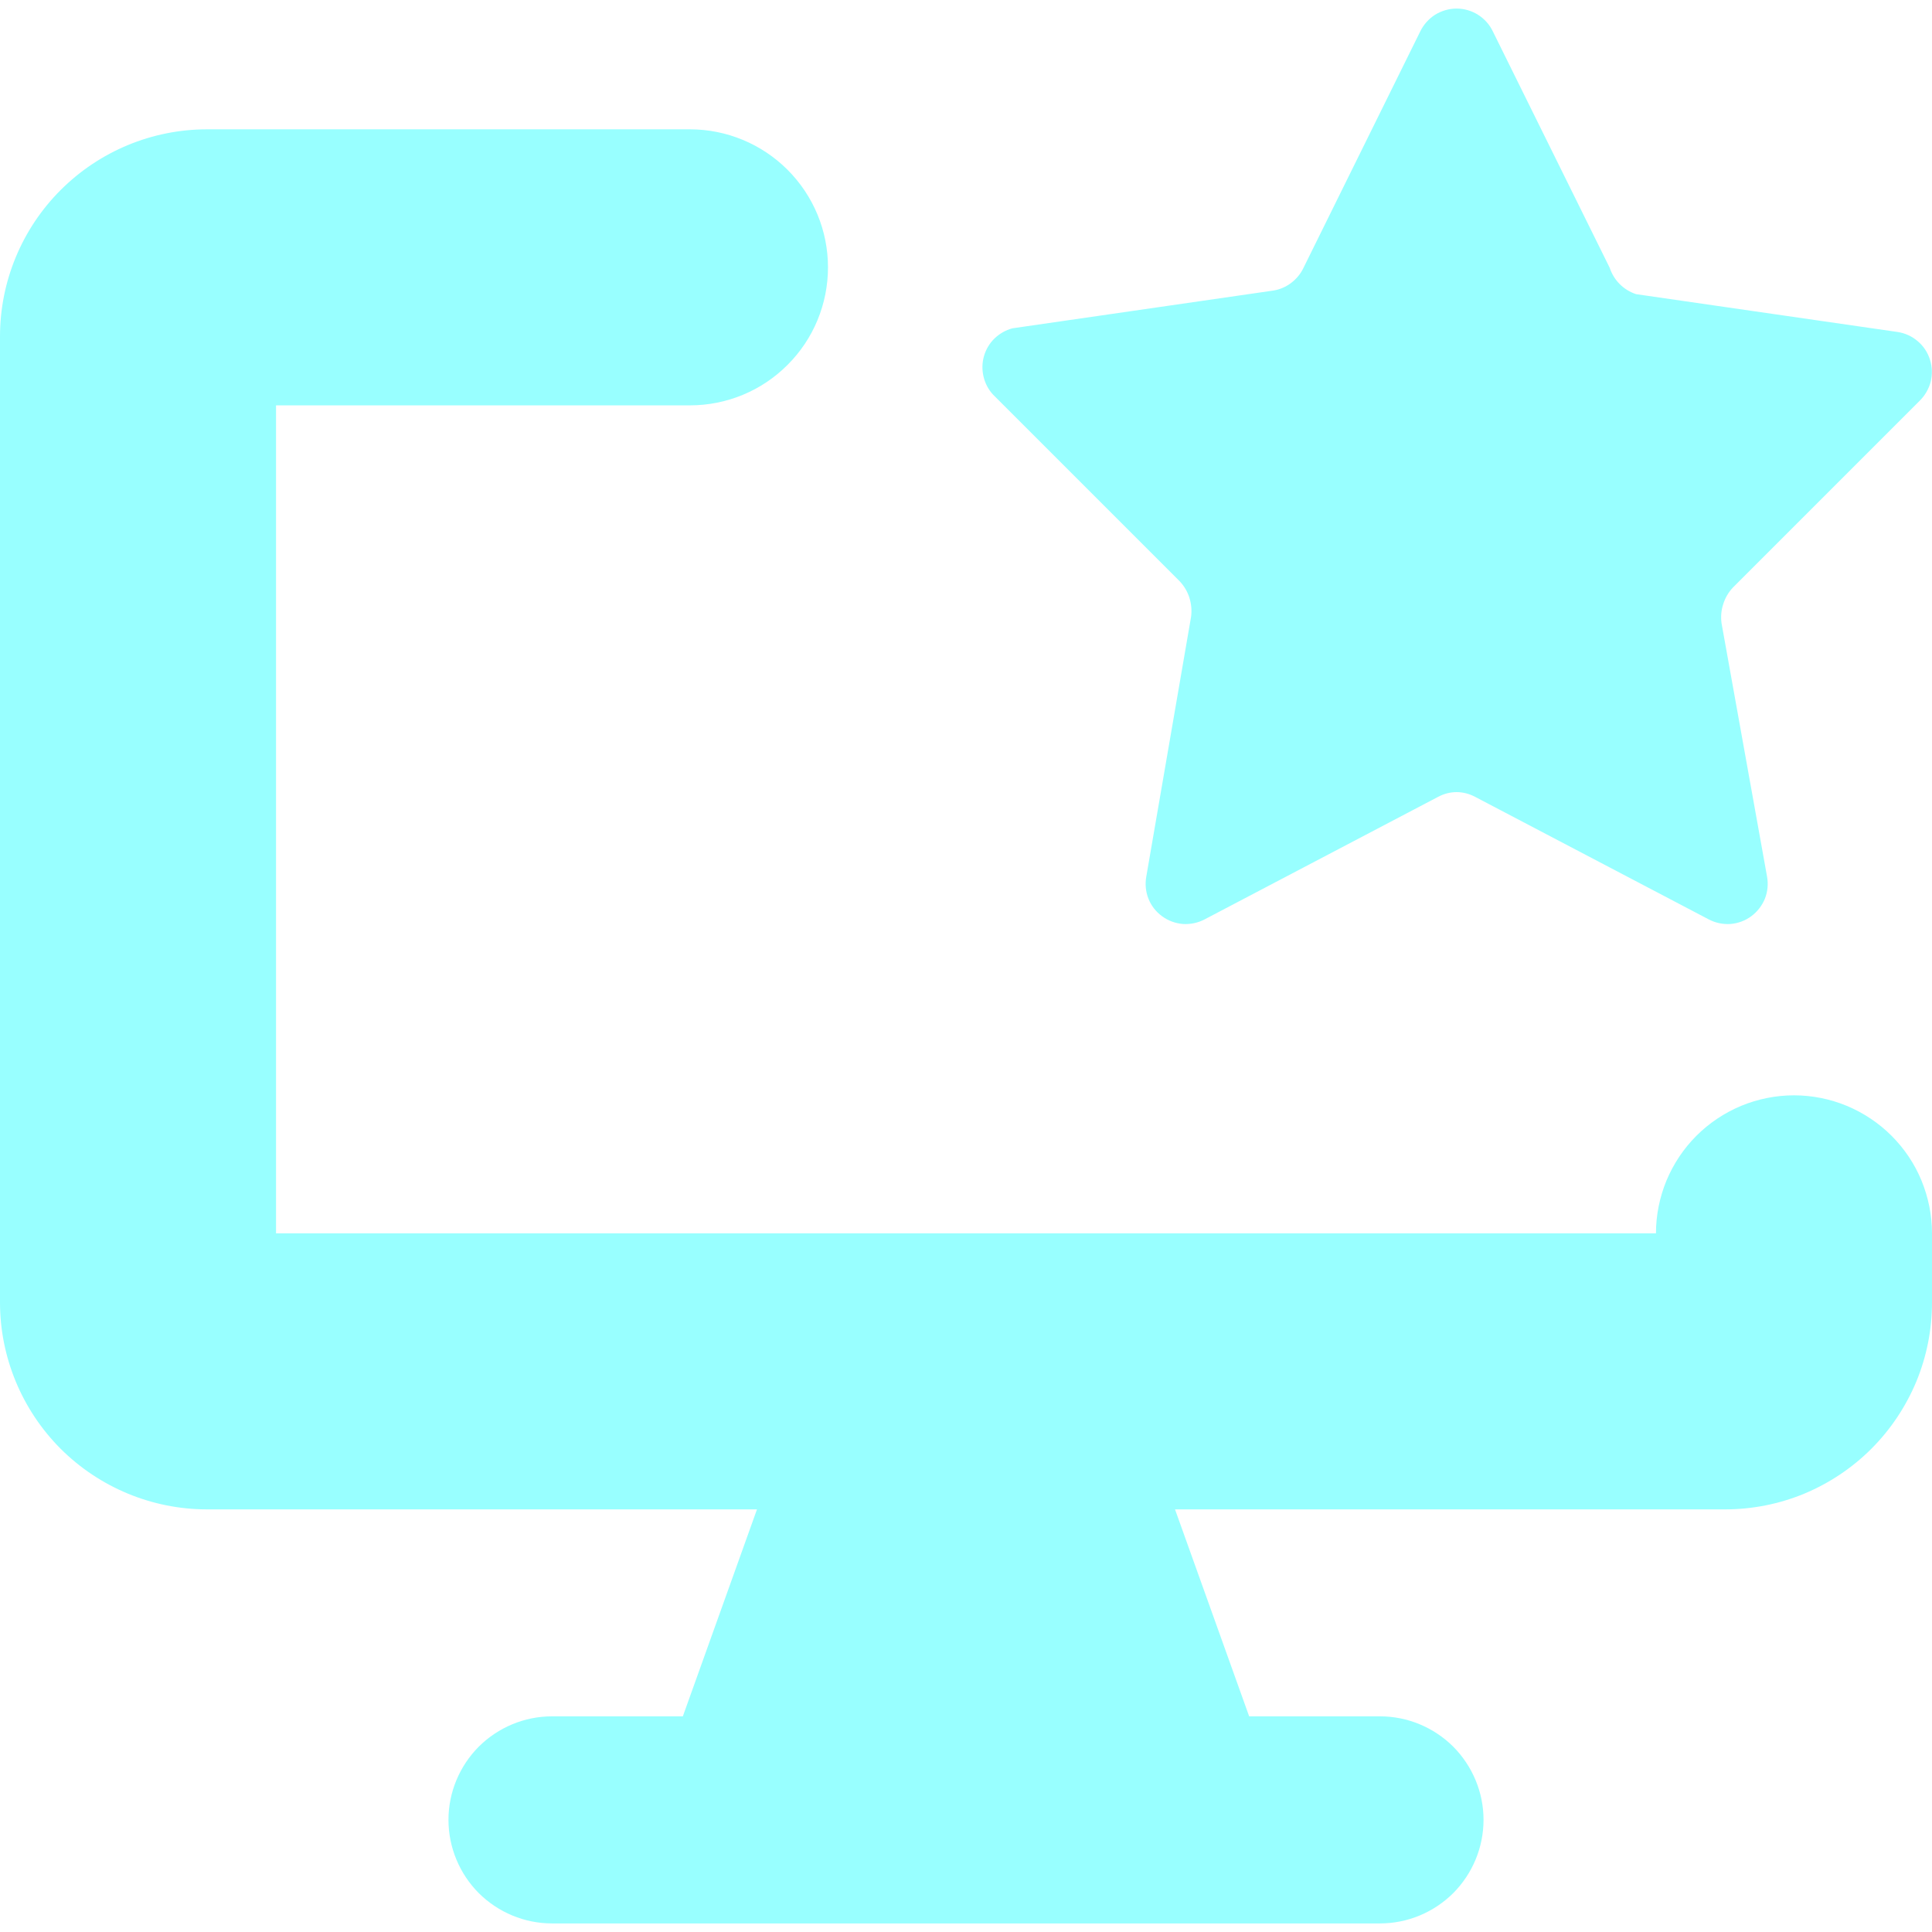
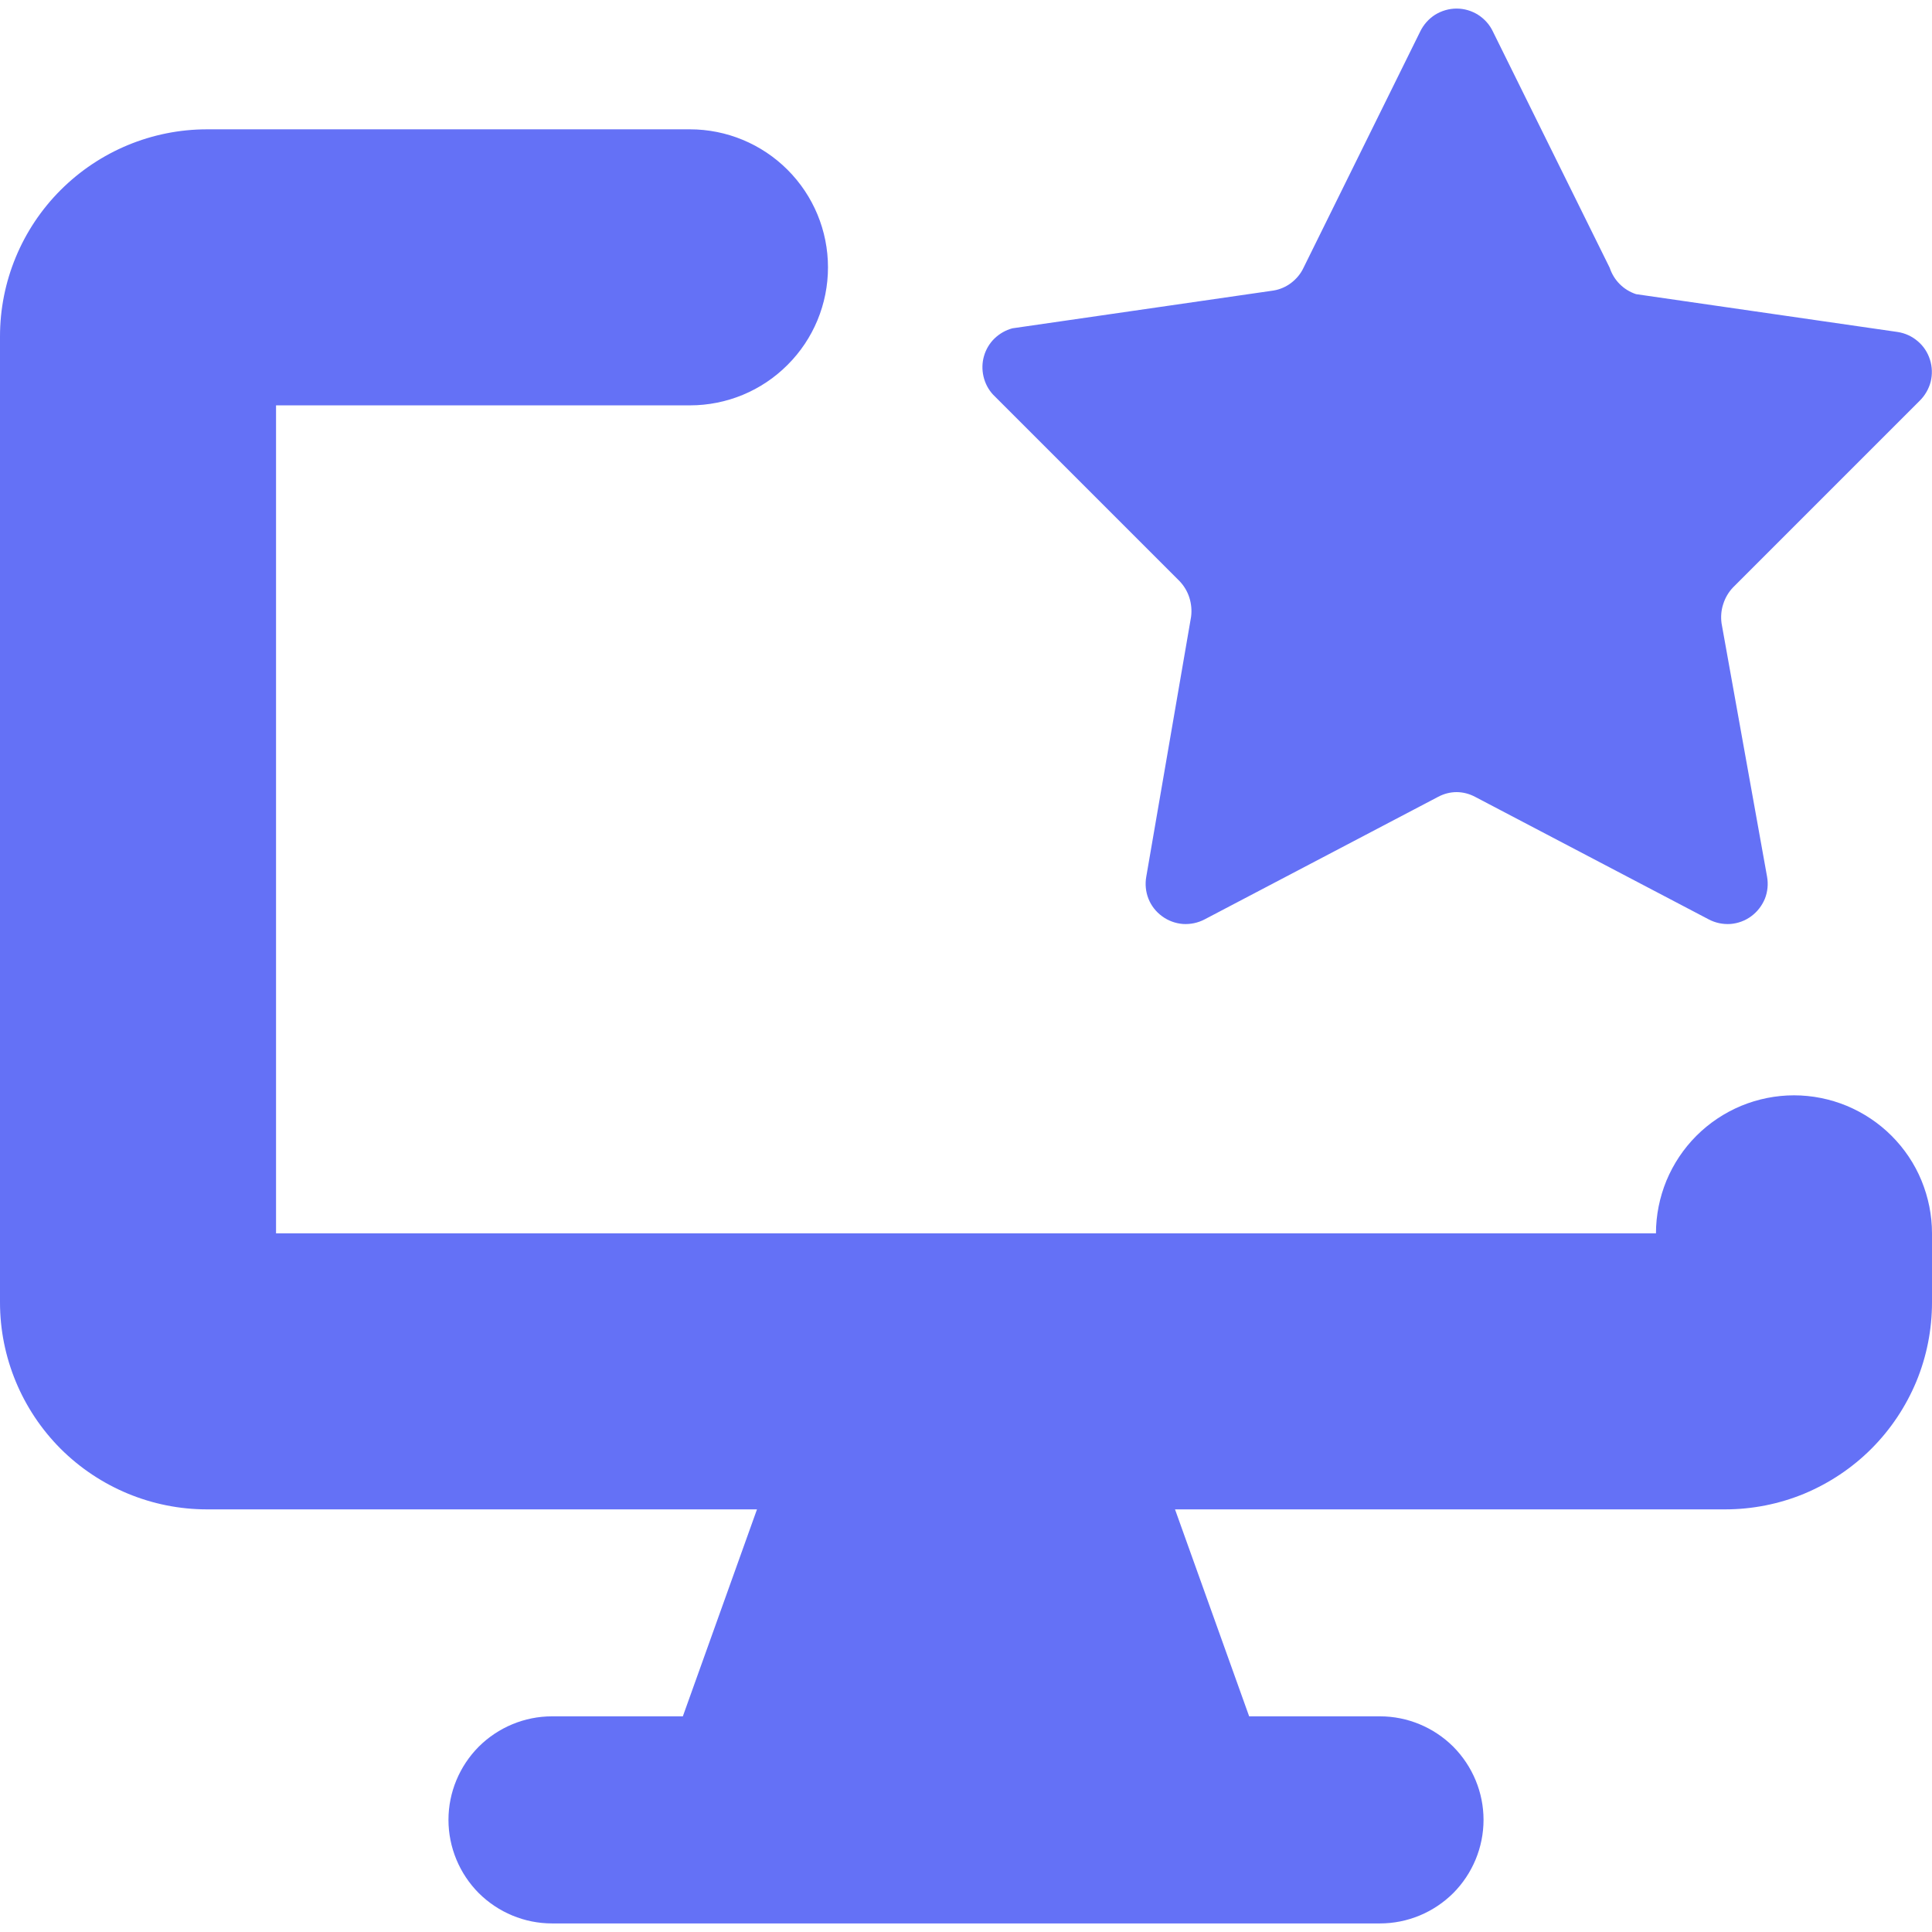
<svg xmlns="http://www.w3.org/2000/svg" width="16" height="16" viewBox="0 0 16 16" fill="none">
-   <path fill-rule="evenodd" clip-rule="evenodd" d="M12.363 0.26L13.331 2.218C13.348 2.269 13.376 2.315 13.414 2.353C13.452 2.391 13.498 2.419 13.549 2.436L15.713 2.749C15.775 2.758 15.833 2.784 15.881 2.825C15.929 2.865 15.964 2.918 15.983 2.978C16.002 3.037 16.004 3.101 15.989 3.162C15.973 3.222 15.941 3.277 15.896 3.321L14.351 4.866C14.314 4.905 14.287 4.952 14.271 5.003C14.254 5.054 14.25 5.108 14.257 5.161L14.634 7.26C14.645 7.321 14.639 7.385 14.616 7.443C14.592 7.501 14.553 7.551 14.503 7.588C14.453 7.625 14.393 7.647 14.331 7.652C14.268 7.656 14.206 7.643 14.151 7.614L12.216 6.599C12.169 6.574 12.116 6.56 12.063 6.56C12.009 6.56 11.957 6.574 11.91 6.599L9.976 7.614C9.921 7.643 9.858 7.656 9.796 7.652C9.734 7.647 9.674 7.625 9.624 7.588C9.573 7.551 9.534 7.501 9.511 7.443C9.488 7.385 9.482 7.321 9.493 7.26L9.864 5.108C9.871 5.055 9.866 5.001 9.85 4.95C9.834 4.899 9.806 4.852 9.769 4.813L8.224 3.268C8.185 3.226 8.158 3.174 8.145 3.118C8.132 3.062 8.133 3.004 8.149 2.949C8.165 2.893 8.195 2.843 8.236 2.803C8.278 2.763 8.328 2.734 8.384 2.719L10.547 2.406C10.601 2.397 10.651 2.375 10.694 2.342C10.737 2.309 10.772 2.267 10.795 2.218L11.762 0.26C11.79 0.203 11.832 0.156 11.885 0.122C11.939 0.089 12 0.071 12.063 0.071C12.126 0.071 12.187 0.089 12.24 0.122C12.293 0.156 12.336 0.203 12.363 0.26ZM9.731 12.5H14.286C14.511 12.5 14.734 12.456 14.942 12.37C15.15 12.283 15.339 12.157 15.498 11.998C15.657 11.839 15.783 11.65 15.87 11.442C15.956 11.234 16 11.011 16 10.786V10.214C16 10.064 15.97 9.916 15.913 9.777C15.856 9.638 15.771 9.512 15.665 9.406C15.559 9.3 15.433 9.216 15.294 9.158C15.156 9.101 15.007 9.071 14.857 9.071C14.707 9.071 14.558 9.101 14.42 9.158C14.281 9.216 14.155 9.3 14.049 9.406C13.943 9.512 13.859 9.638 13.801 9.777C13.744 9.916 13.714 10.064 13.714 10.214H2.286V3.357H5.714C6.017 3.357 6.308 3.237 6.522 3.022C6.737 2.808 6.857 2.517 6.857 2.214C6.857 1.911 6.737 1.621 6.522 1.406C6.308 1.192 6.017 1.071 5.714 1.071H1.714C1.26 1.071 0.824 1.252 0.502 1.574C0.181 1.895 0 2.331 0 2.786L0 10.786C0 11.24 0.181 11.676 0.502 11.998C0.824 12.319 1.26 12.5 1.714 12.5H6.269L5.655 14.214H4.571C4.344 14.214 4.126 14.305 3.965 14.465C3.805 14.626 3.714 14.844 3.714 15.071C3.714 15.299 3.805 15.517 3.965 15.678C4.126 15.838 4.344 15.929 4.571 15.929H11.429C11.656 15.929 11.874 15.838 12.035 15.678C12.195 15.517 12.286 15.299 12.286 15.071C12.286 14.844 12.195 14.626 12.035 14.465C11.874 14.305 11.656 14.214 11.429 14.214H10.345L9.731 12.5Z" fill="#98FFFF" />
+   <path fill-rule="evenodd" clip-rule="evenodd" d="M12.363 0.26L13.331 2.218C13.348 2.269 13.376 2.315 13.414 2.353C13.452 2.391 13.498 2.419 13.549 2.436L15.713 2.749C15.775 2.758 15.833 2.784 15.881 2.825C15.929 2.865 15.964 2.918 15.983 2.978C16.002 3.037 16.004 3.101 15.989 3.162C15.973 3.222 15.941 3.277 15.896 3.321L14.351 4.866C14.314 4.905 14.287 4.952 14.271 5.003C14.254 5.054 14.25 5.108 14.257 5.161L14.634 7.26C14.645 7.321 14.639 7.385 14.616 7.443C14.592 7.501 14.553 7.551 14.503 7.588C14.453 7.625 14.393 7.647 14.331 7.652C14.268 7.656 14.206 7.643 14.151 7.614L12.216 6.599C12.169 6.574 12.116 6.56 12.063 6.56C12.009 6.56 11.957 6.574 11.91 6.599L9.976 7.614C9.921 7.643 9.858 7.656 9.796 7.652C9.734 7.647 9.674 7.625 9.624 7.588C9.573 7.551 9.534 7.501 9.511 7.443C9.488 7.385 9.482 7.321 9.493 7.26L9.864 5.108C9.871 5.055 9.866 5.001 9.85 4.95C9.834 4.899 9.806 4.852 9.769 4.813L8.224 3.268C8.185 3.226 8.158 3.174 8.145 3.118C8.132 3.062 8.133 3.004 8.149 2.949C8.165 2.893 8.195 2.843 8.236 2.803C8.278 2.763 8.328 2.734 8.384 2.719L10.547 2.406C10.601 2.397 10.651 2.375 10.694 2.342C10.737 2.309 10.772 2.267 10.795 2.218L11.762 0.26C11.79 0.203 11.832 0.156 11.885 0.122C11.939 0.089 12 0.071 12.063 0.071C12.126 0.071 12.187 0.089 12.24 0.122C12.293 0.156 12.336 0.203 12.363 0.26ZM9.731 12.5H14.286C14.511 12.5 14.734 12.456 14.942 12.37C15.15 12.283 15.339 12.157 15.498 11.998C15.657 11.839 15.783 11.65 15.87 11.442C15.956 11.234 16 11.011 16 10.786V10.214C16 10.064 15.97 9.916 15.913 9.777C15.856 9.638 15.771 9.512 15.665 9.406C15.559 9.3 15.433 9.216 15.294 9.158C15.156 9.101 15.007 9.071 14.857 9.071C14.707 9.071 14.558 9.101 14.42 9.158C14.281 9.216 14.155 9.3 14.049 9.406C13.943 9.512 13.859 9.638 13.801 9.777C13.744 9.916 13.714 10.064 13.714 10.214H2.286V3.357H5.714C6.017 3.357 6.308 3.237 6.522 3.022C6.737 2.808 6.857 2.517 6.857 2.214C6.857 1.911 6.737 1.621 6.522 1.406C6.308 1.192 6.017 1.071 5.714 1.071H1.714C1.26 1.071 0.824 1.252 0.502 1.574C0.181 1.895 0 2.331 0 2.786L0 10.786C0 11.24 0.181 11.676 0.502 11.998C0.824 12.319 1.26 12.5 1.714 12.5H6.269L5.655 14.214H4.571C4.344 14.214 4.126 14.305 3.965 14.465C3.805 14.626 3.714 14.844 3.714 15.071C3.714 15.299 3.805 15.517 3.965 15.678C4.126 15.838 4.344 15.929 4.571 15.929H11.429C11.656 15.929 11.874 15.838 12.035 15.678C12.195 15.517 12.286 15.299 12.286 15.071C12.286 14.844 12.195 14.626 12.035 14.465C11.874 14.305 11.656 14.214 11.429 14.214H10.345L9.731 12.5Z" fill="#6471F6" />
</svg>
